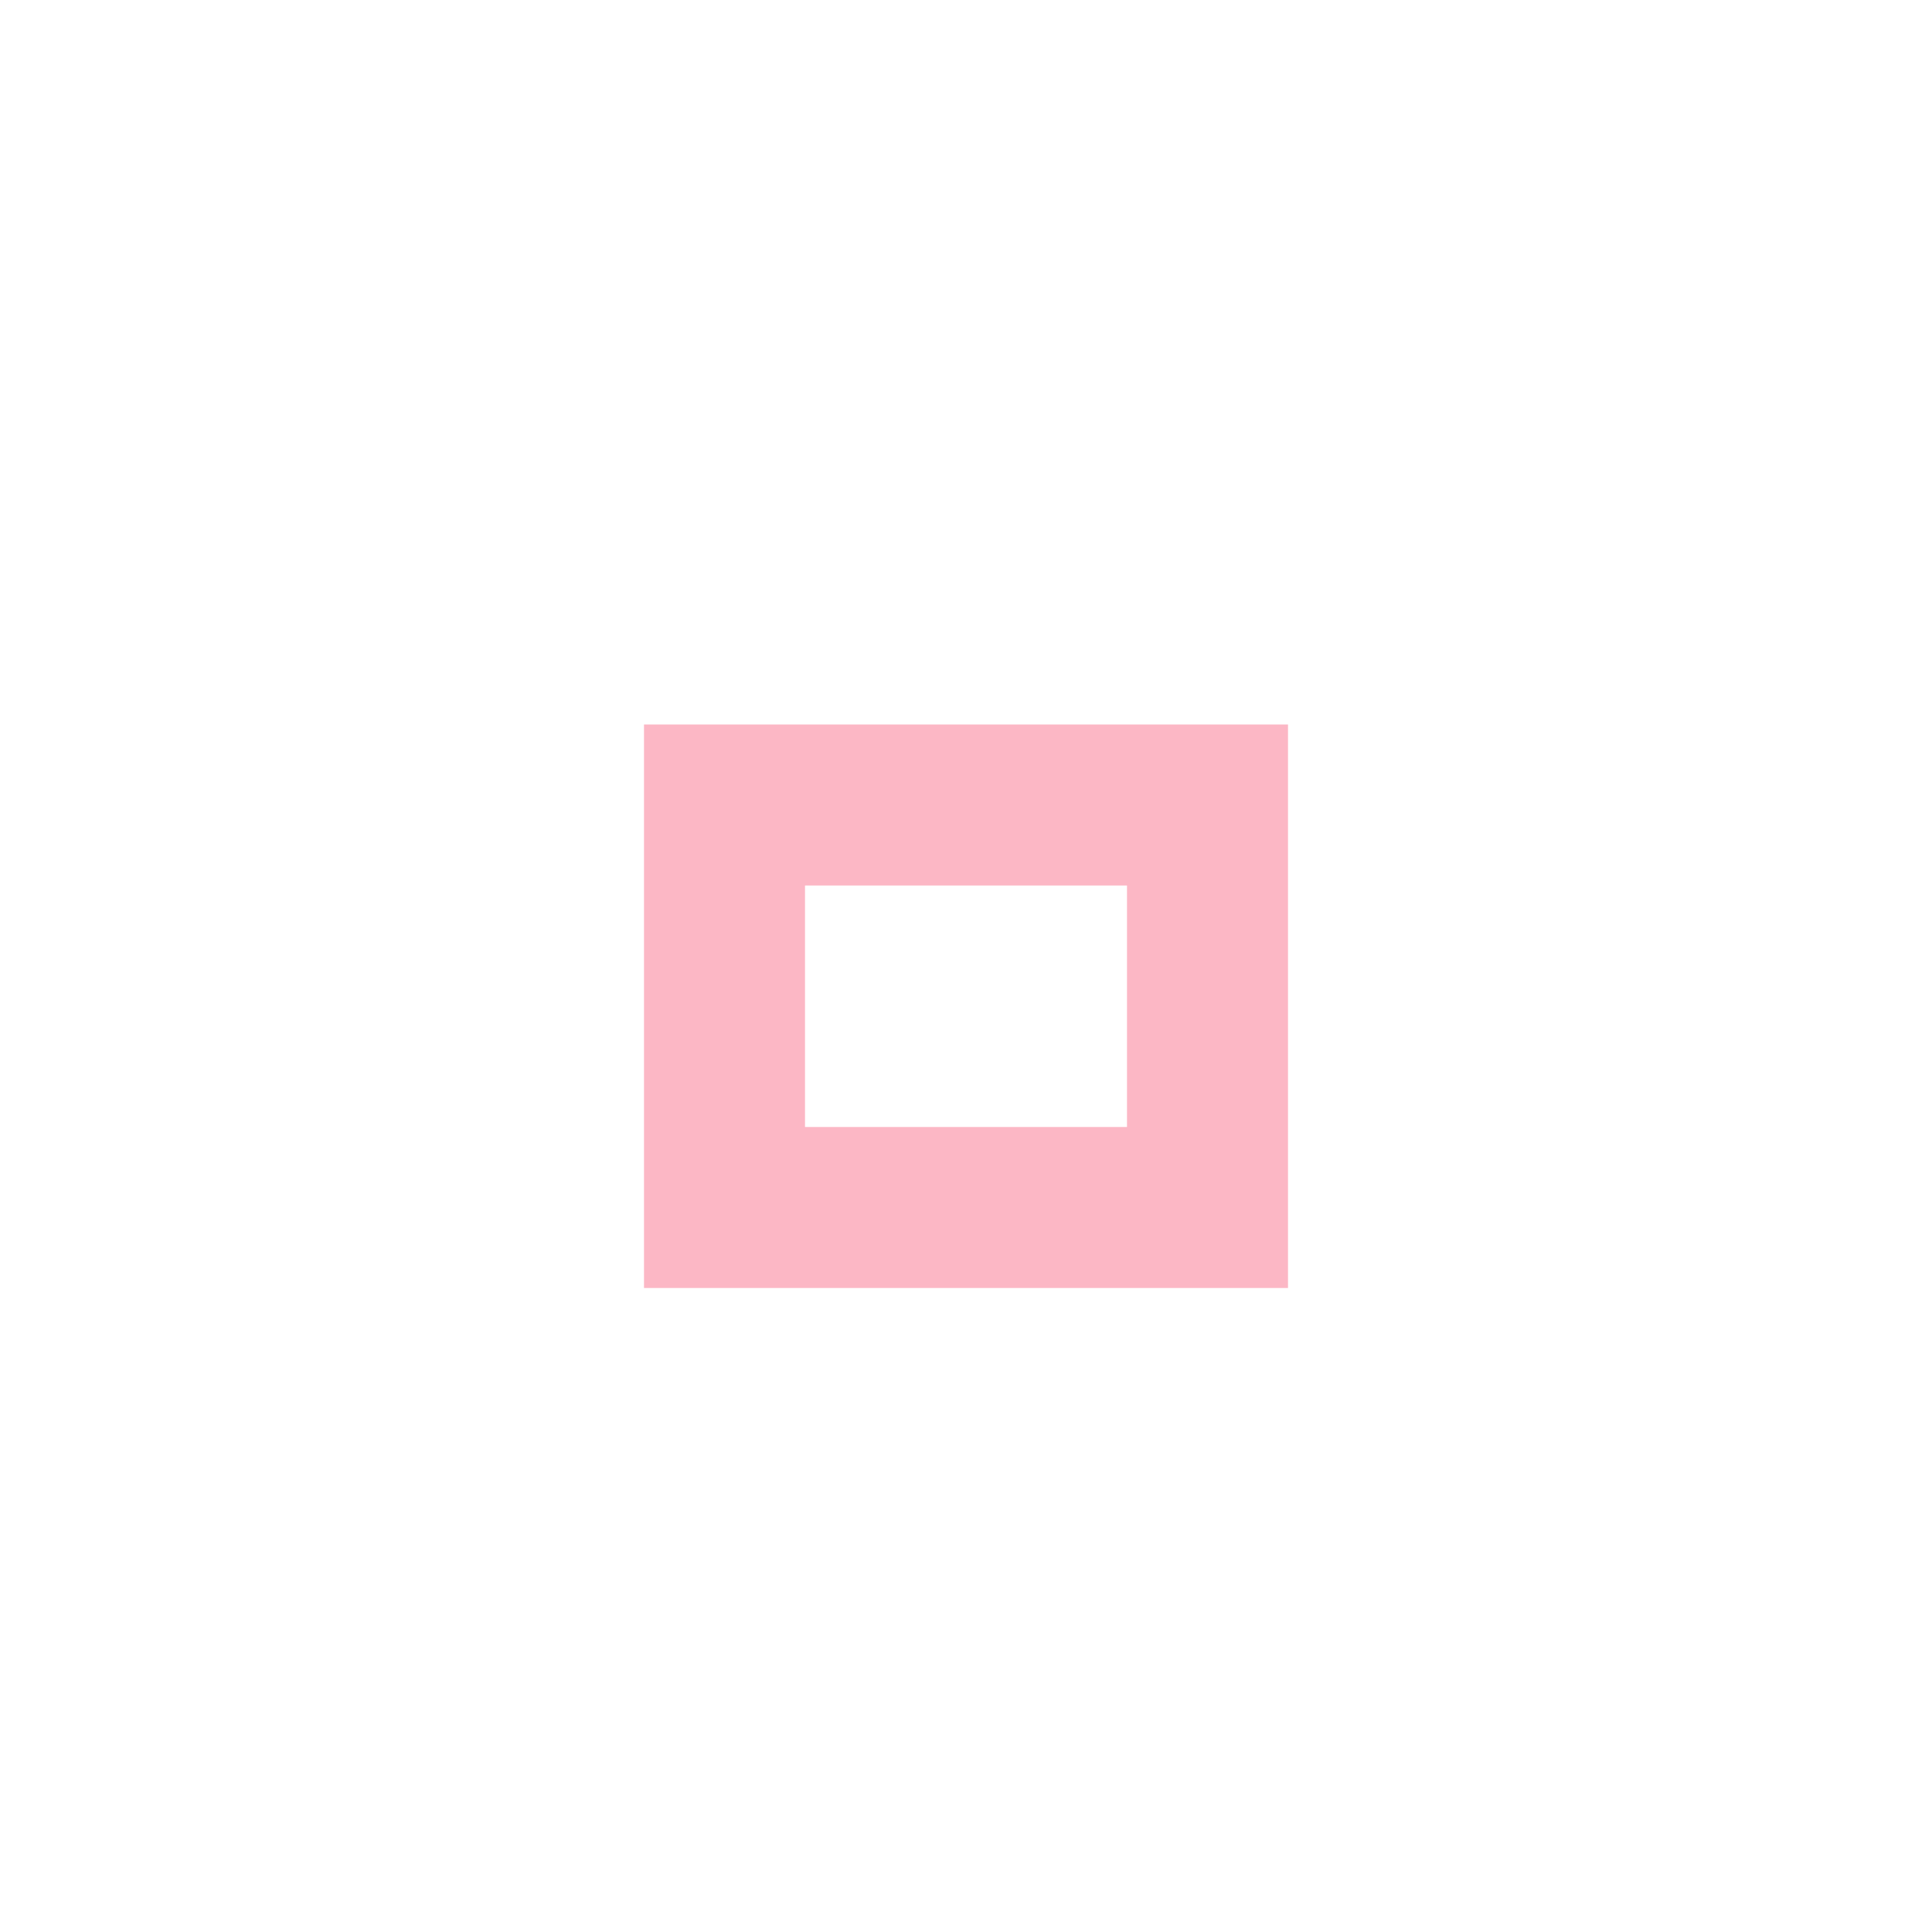
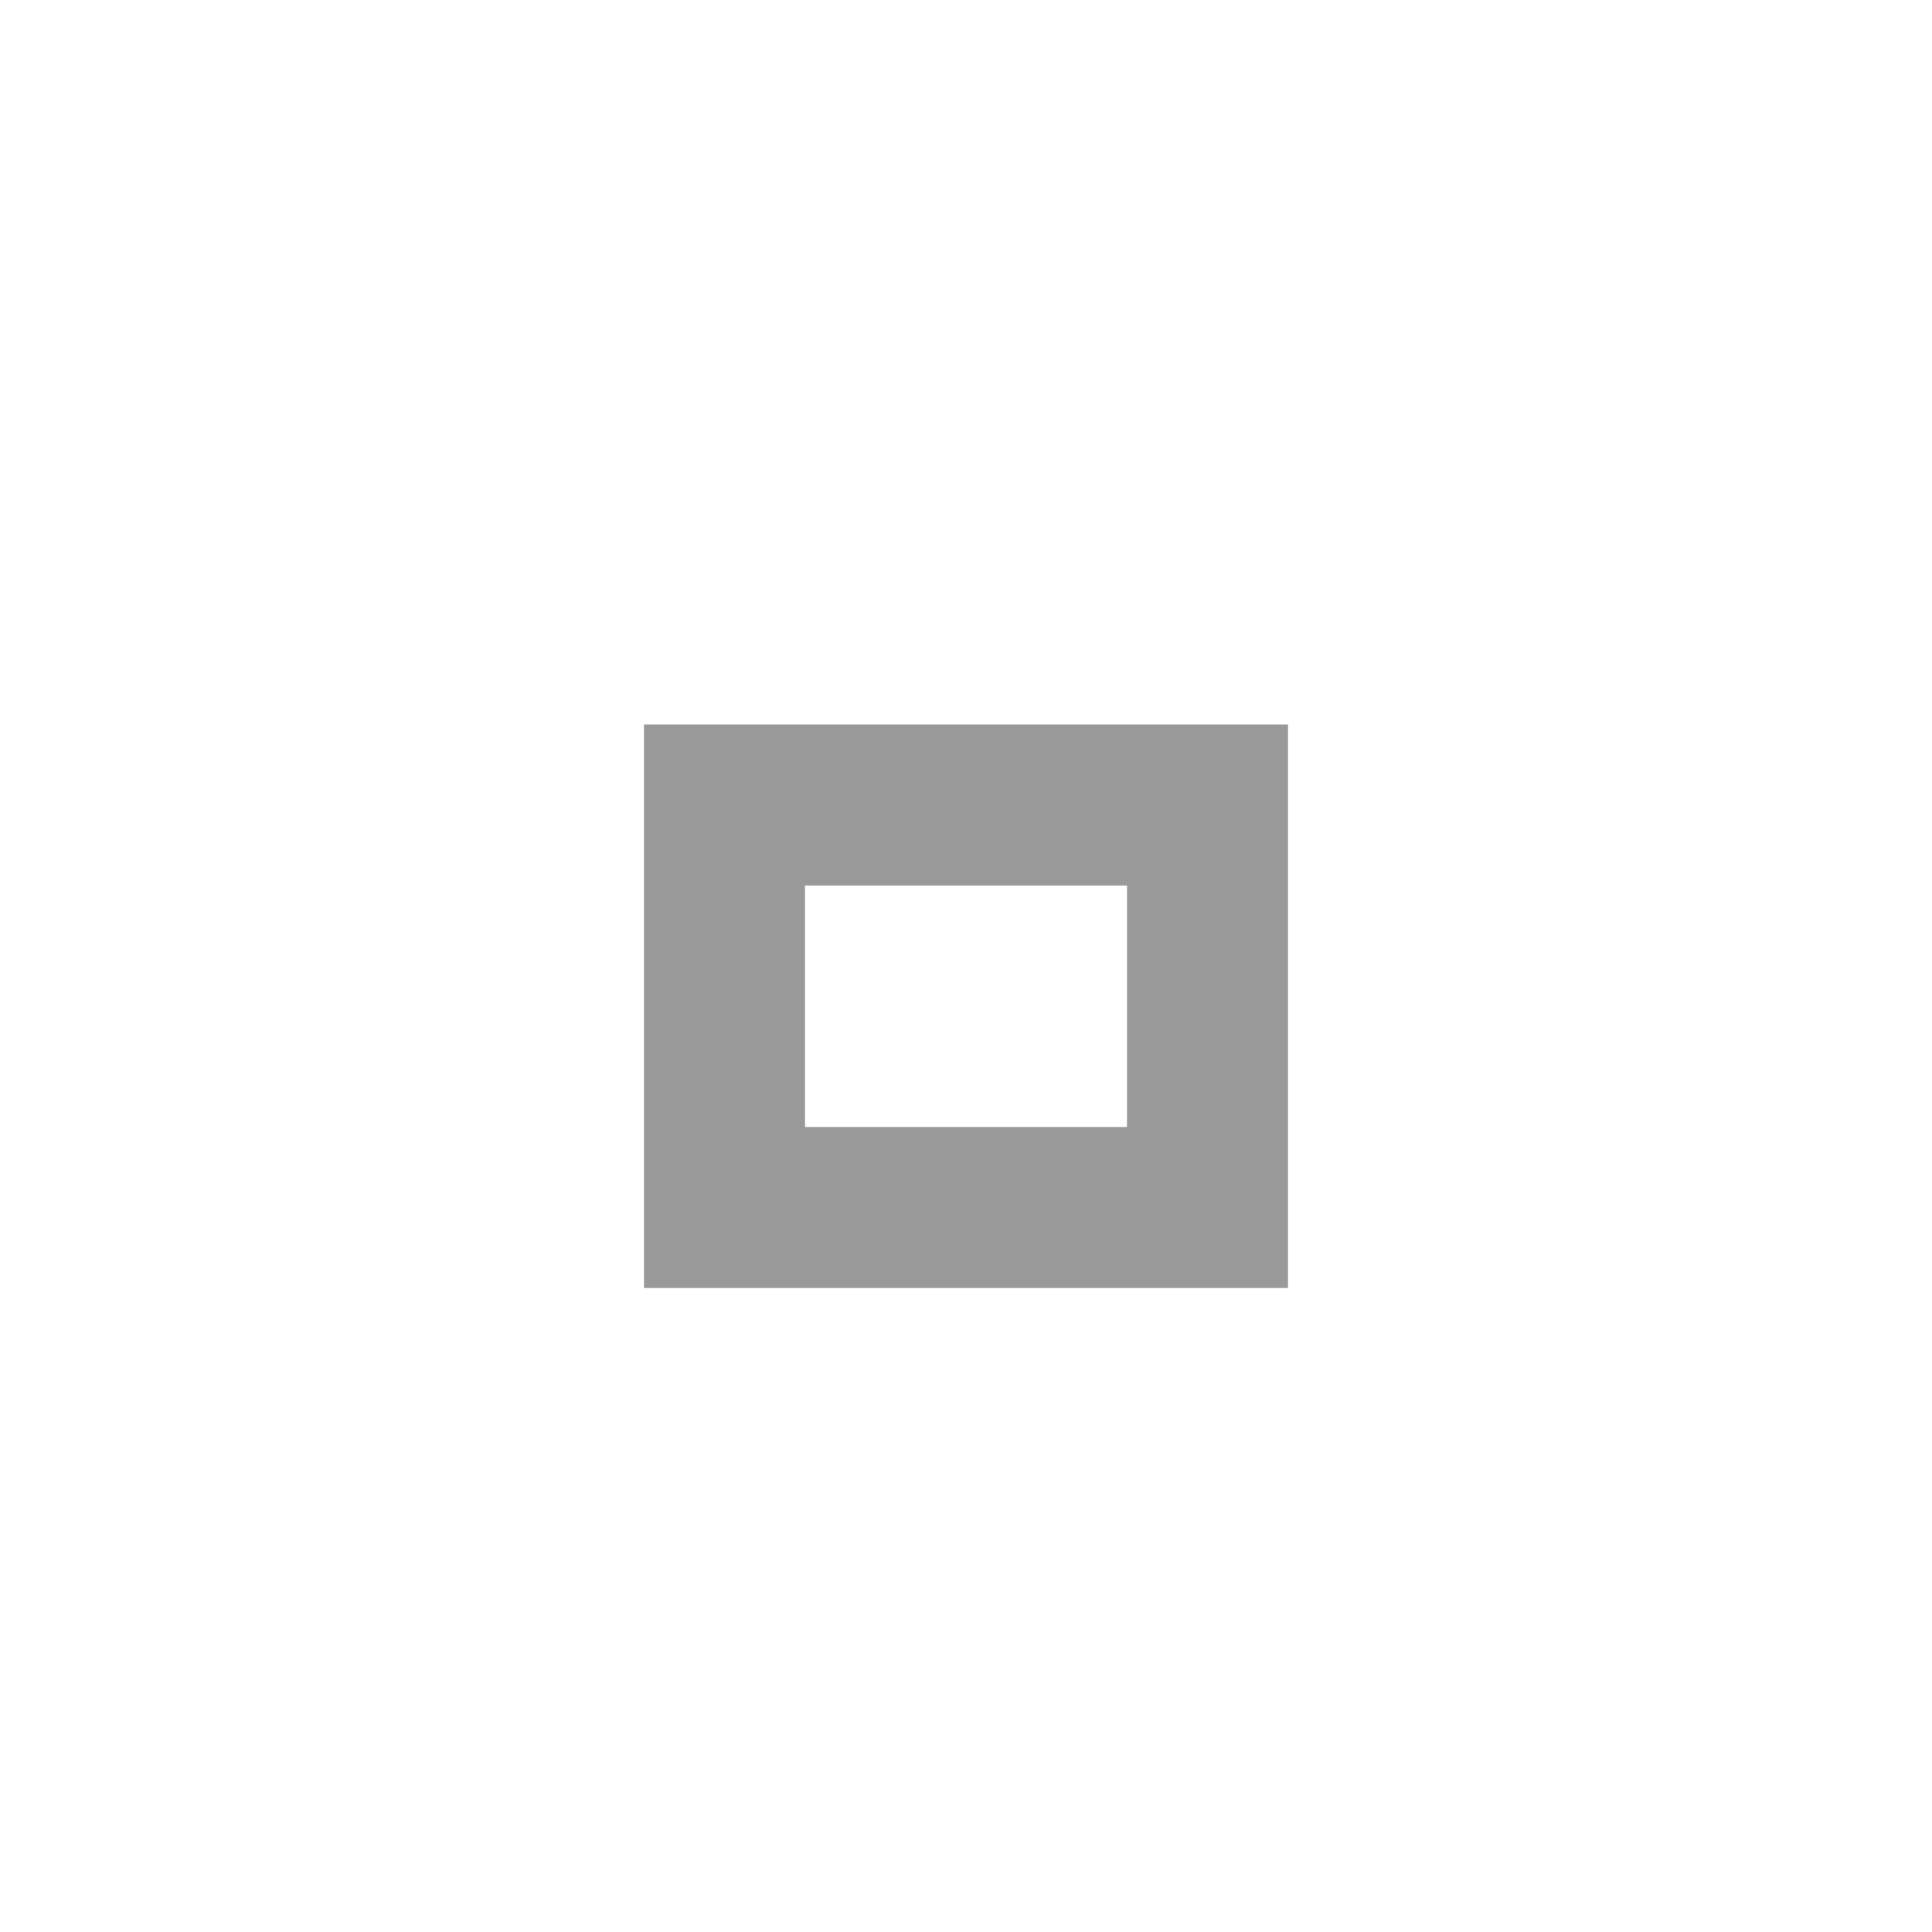
<svg xmlns="http://www.w3.org/2000/svg" version="1.1" x="0px" y="0px" width="24px" height="24px" viewBox="0 0 24 24">
-   <path fill="#fb9fb1" opacity="0.75" d="M14,14h-4v-3h4V14z M16,9H8v7h8V9z" />
+   <path fill="#777" opacity="0.75" d="M14,14h-4v-3h4V14z M16,9H8v7h8V9z" />
</svg>
